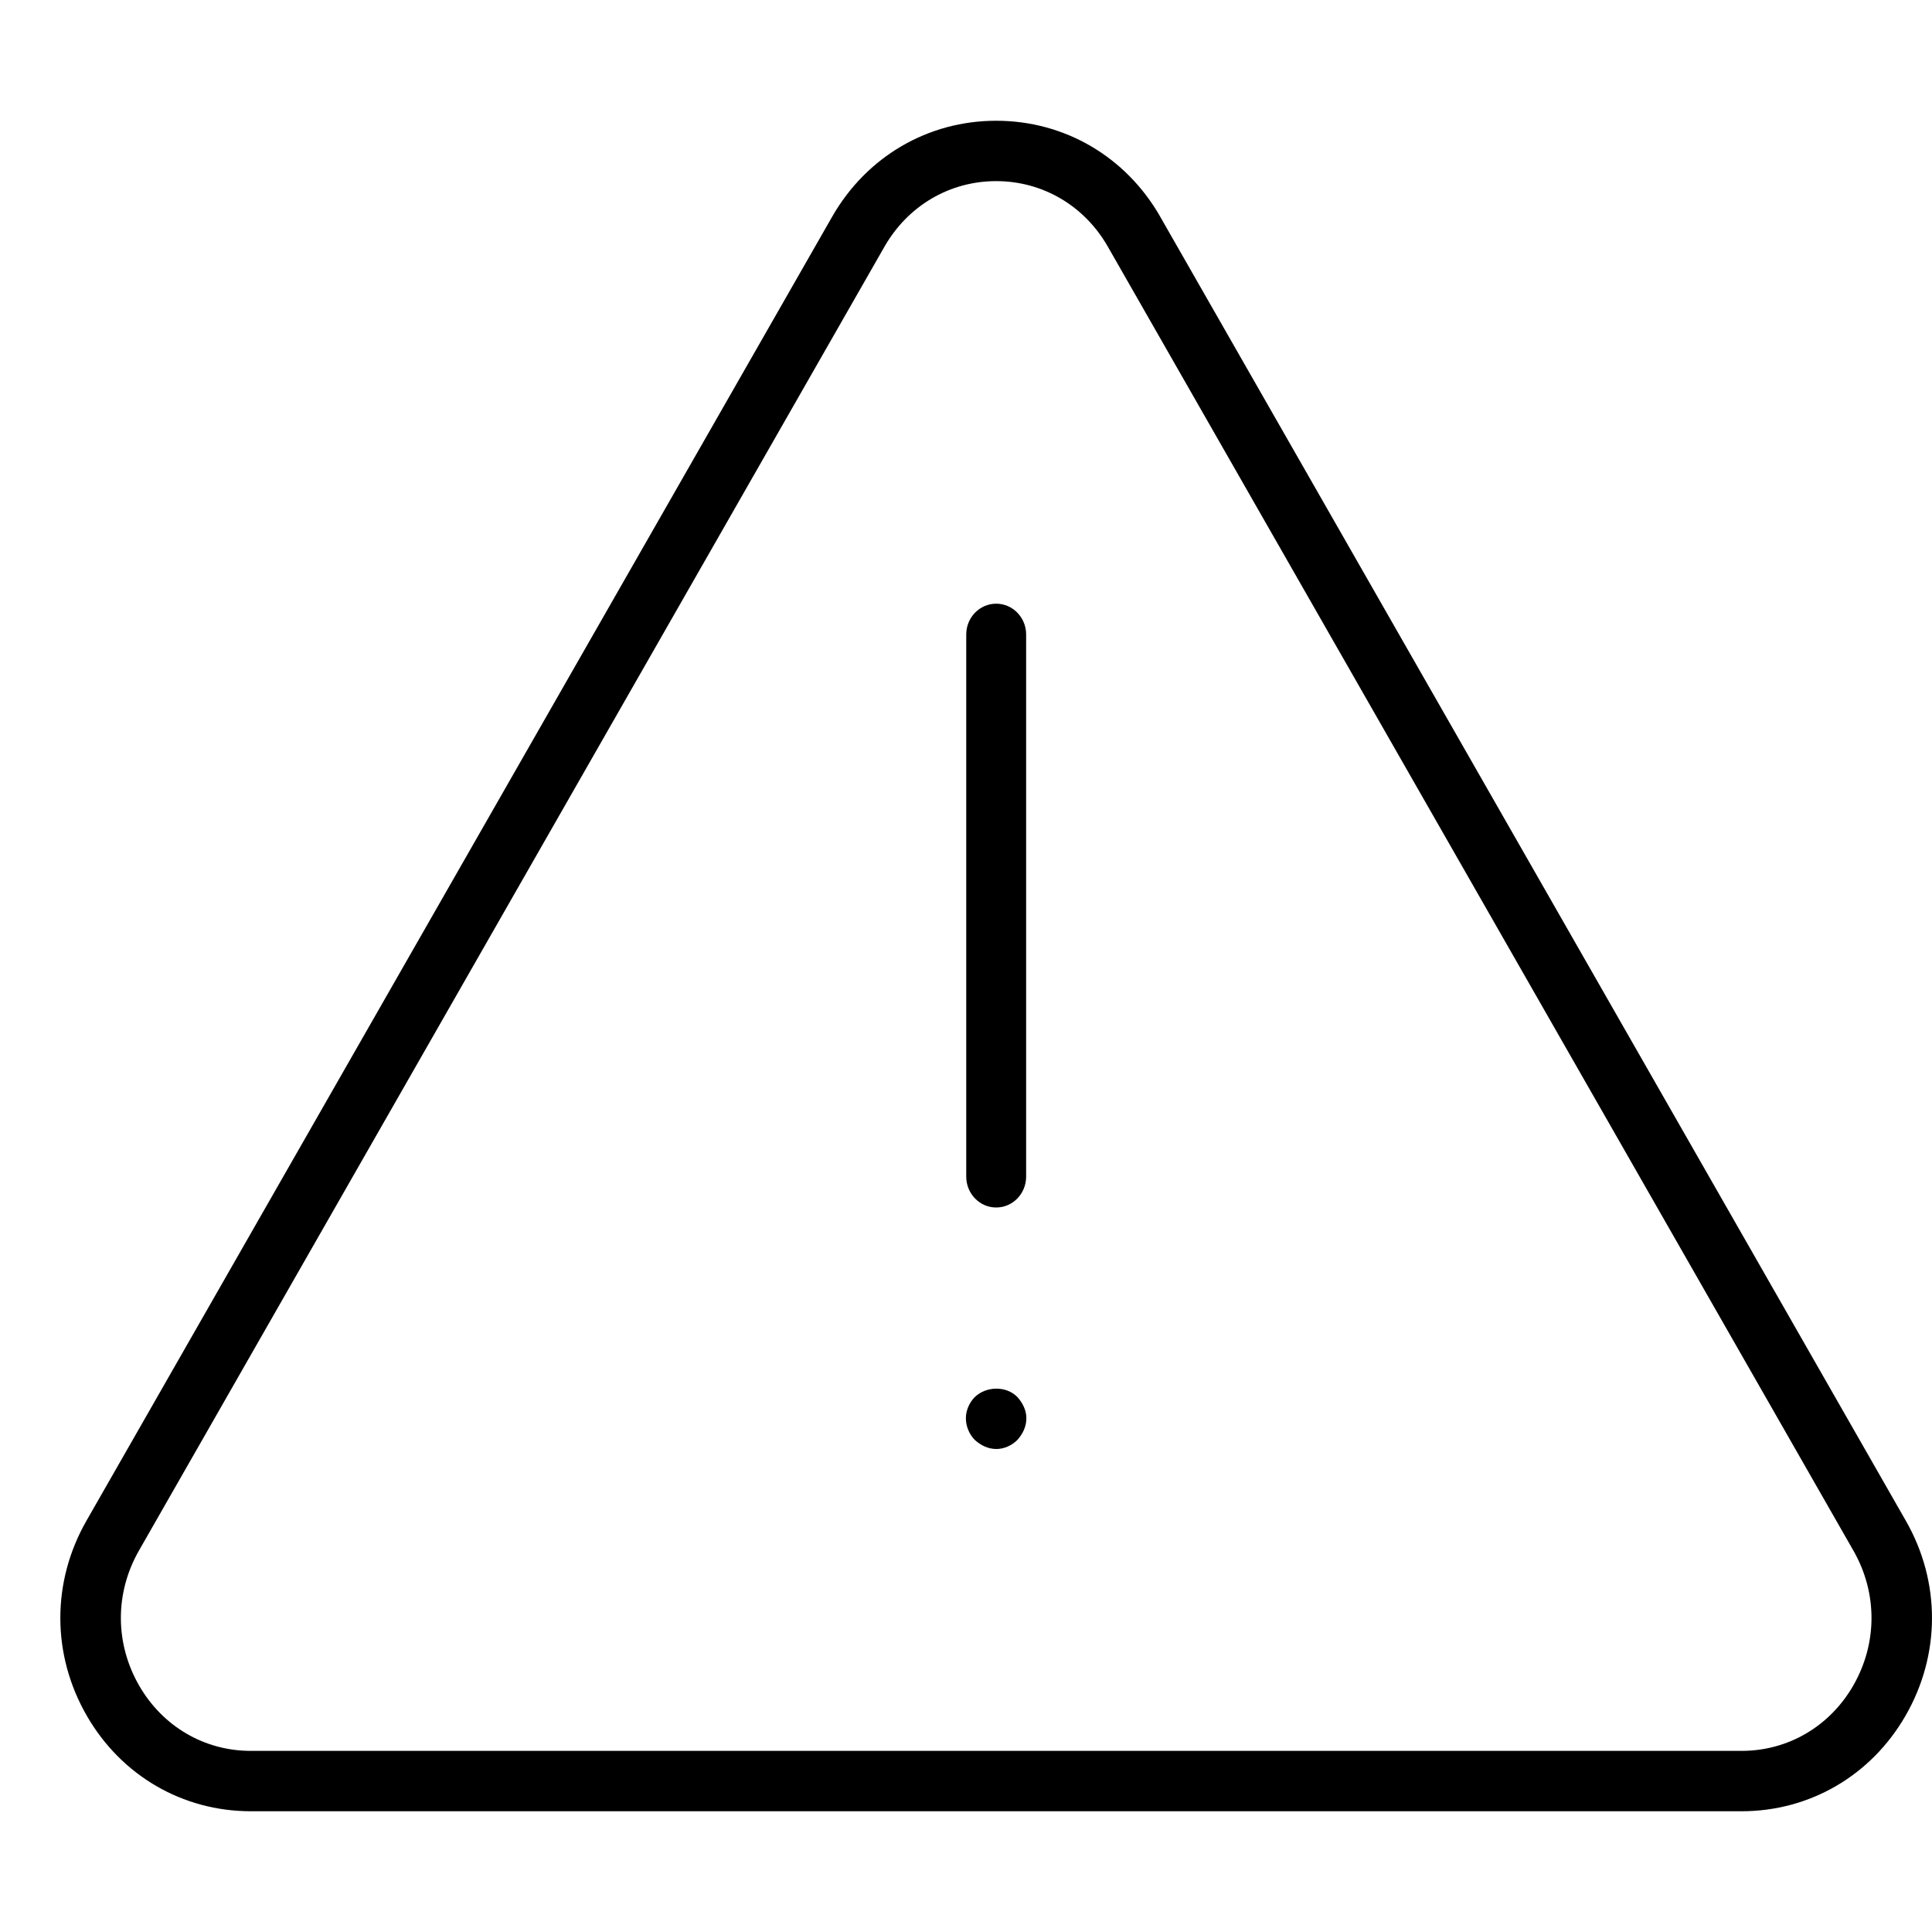
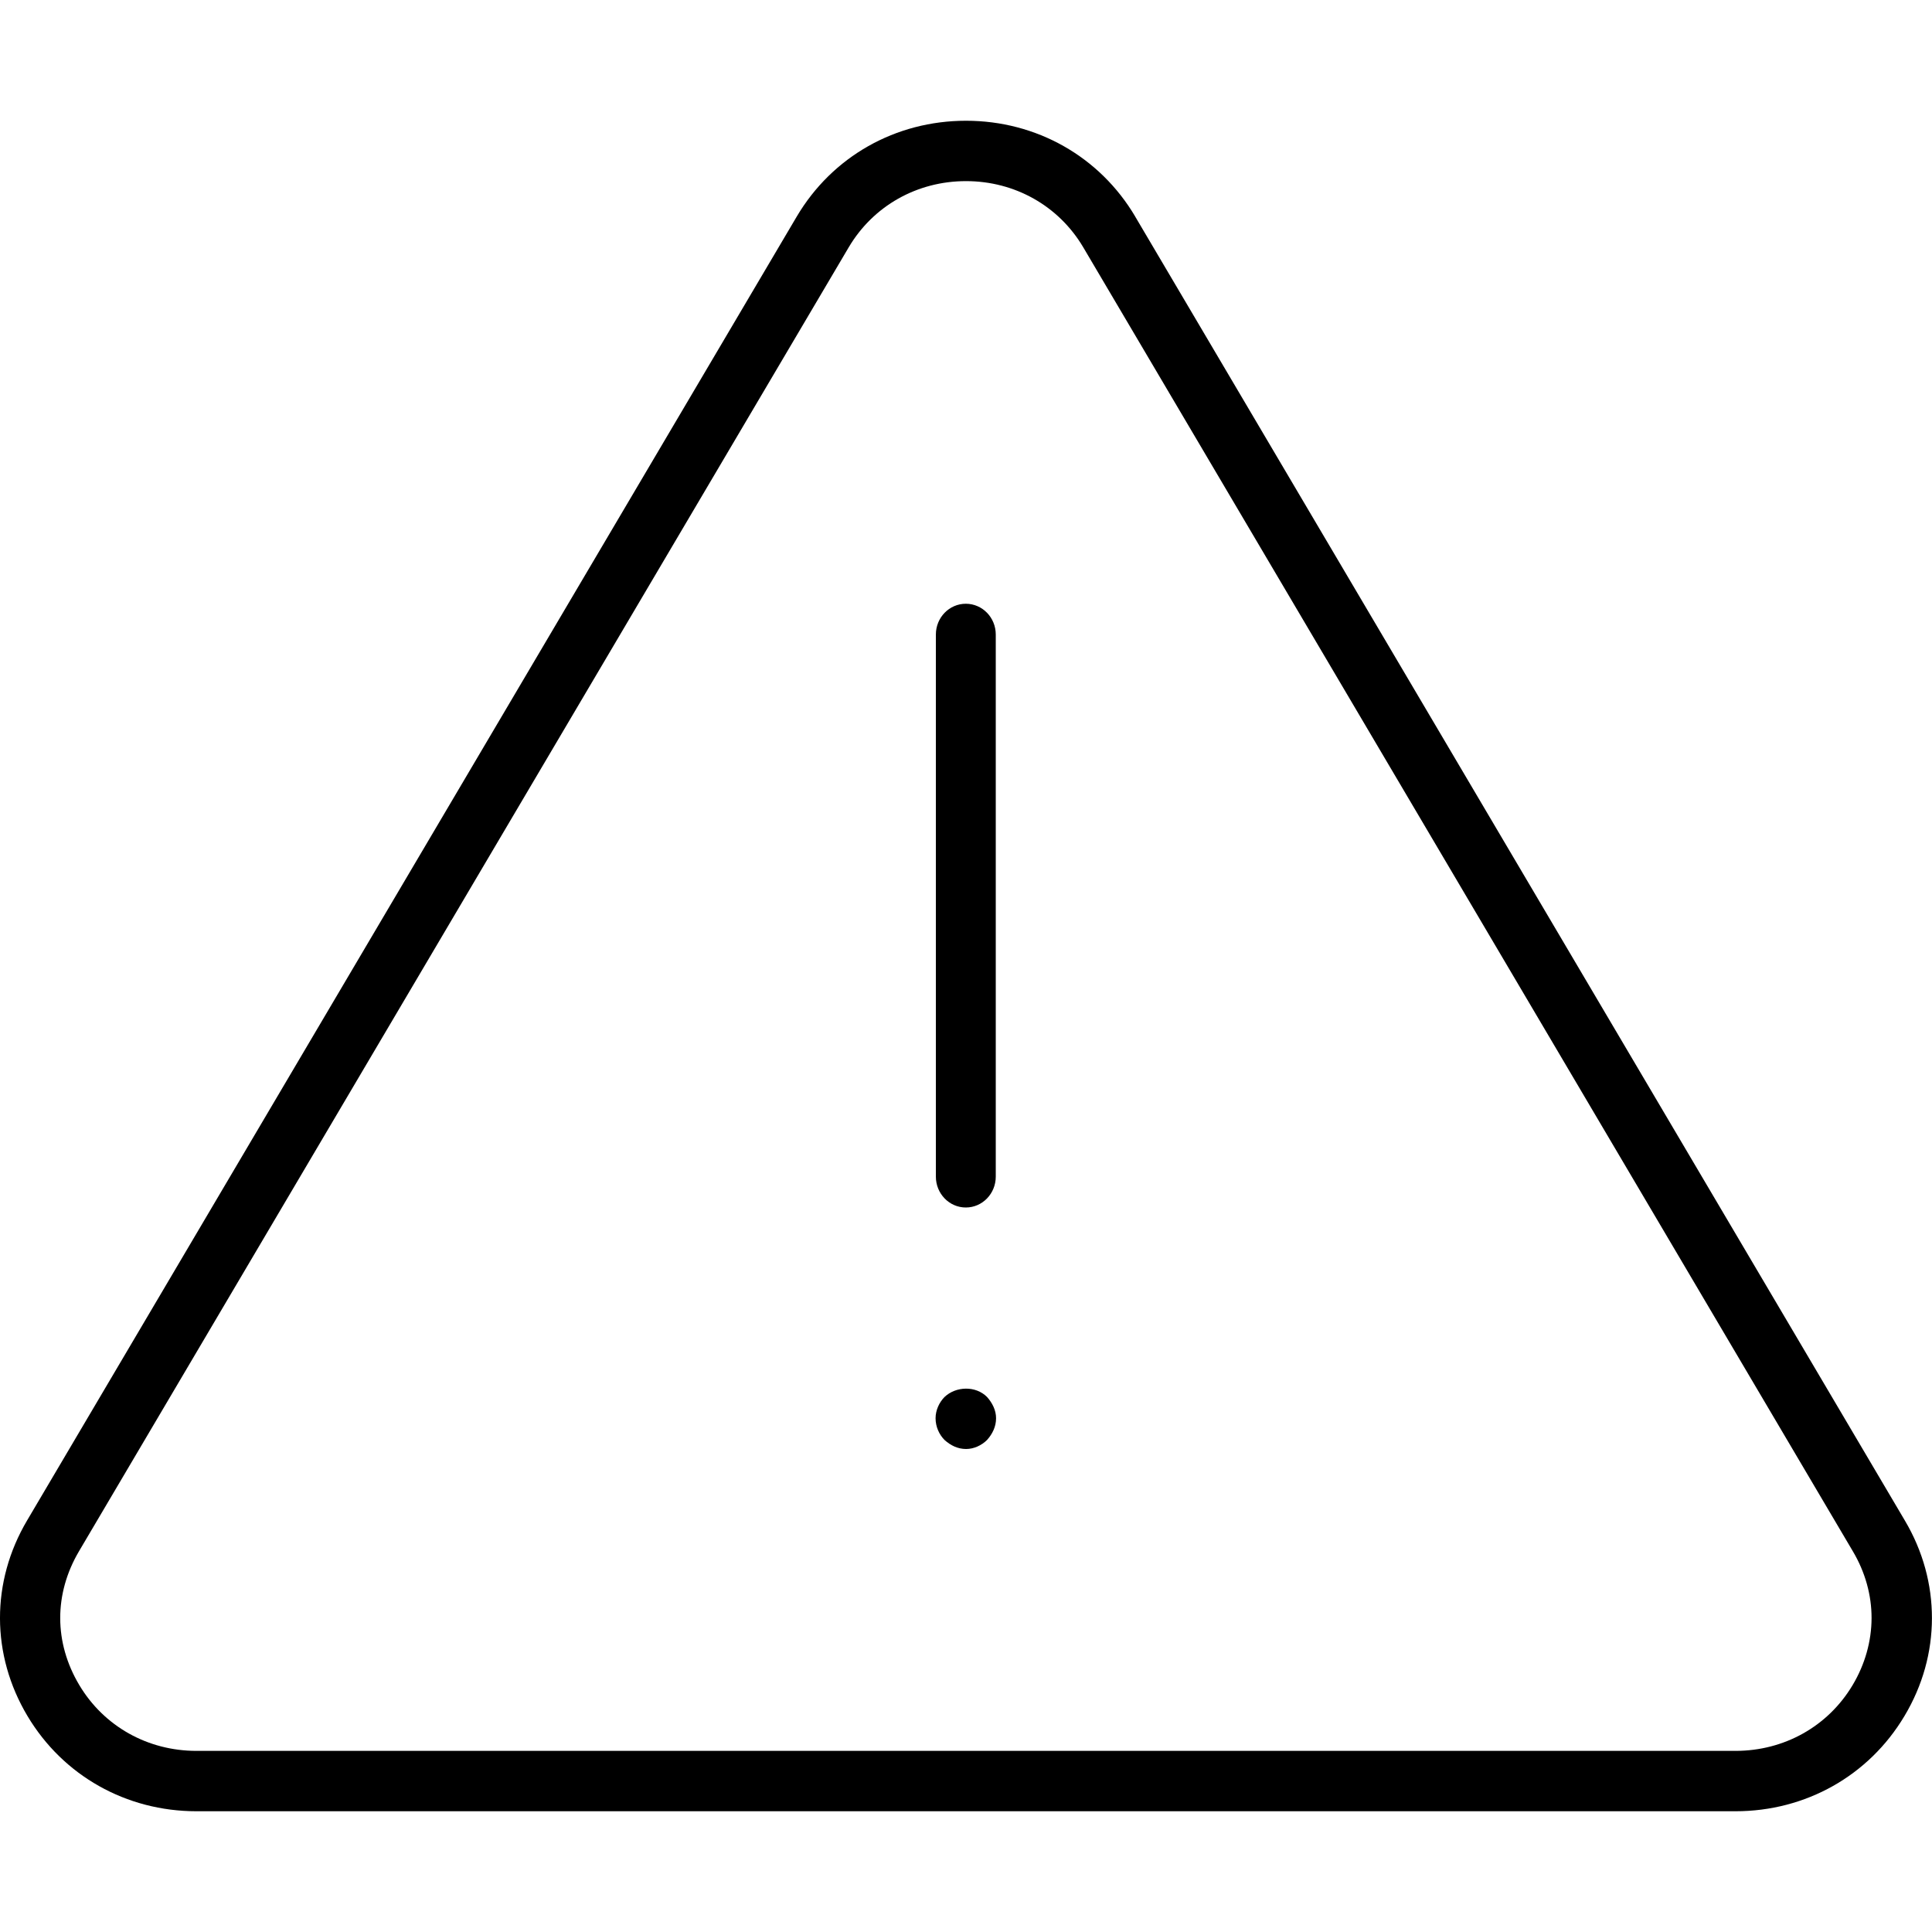
<svg xmlns="http://www.w3.org/2000/svg" width="32" height="32" viewBox="0 0 32 32">
-   <path d="M31.564 25.184c.583 1.015.581 2.226-.006 3.24-.571.987-1.585 1.576-2.711 1.576L4.152 30c-1.126 0-2.14-.589-2.711-1.576-.587-1.014-.589-2.225-.006-3.241L13.784 3.588C14.354 2.593 15.37 2 16.5 2c1.131 0 2.146.593 2.716 1.587l0 .001 12.348 21.596zm-.871 2.739c.405-.701.407-1.539.004-2.242L18.349 4.085C17.96 3.405 17.268 3 16.5 3c-.769 0-1.46.405-1.85 1.085L2.303 25.68c-.403.704-.401 1.542.004 2.243C2.698 28.598 3.387 29 4.152 29l24.695 0c.765 0 1.455-.402 1.846-1.077zM16.5 20c-.274 0-.496-.229-.496-.511l0-8.98c0-.282.222-.51.496-.51.274 0 .496.228.496.51l0 8.98c0 .282-.222.511-.496.511zm-.354 3.139c.189-.18.517-.19.705 0 .089.1.149.221.149.351 0 .139-.06.26-.149.36-.09.09-.219.15-.347.15-.14 0-.258-.06-.358-.15-.089-.09-.148-.221-.148-.36 0-.131.059-.261.148-.351z" fill="#000" fill-rule="evenodd" />
+   <path d="M31.55 25.184c.301.507.45 1.064.449 1.62-.001.557-.152 1.113-.456 1.62-.589.987-1.635 1.576-2.797 1.576L3.253 30c-1.162 0-2.208-.589-2.797-1.576-.606-1.014-.608-2.225-.007-3.241L13.196 3.588c.588-.995 1.636-1.588 2.804-1.588 1.167 0 2.215.593 2.803 1.587l0 .001 12.747 21.596zm-.865 2.727c.205-.343.313-.727.314-1.109.001-.382-.106-.765-.31-1.108l-12.747-21.598c-.406-.686-1.132-1.096-1.942-1.096-.811 0-1.537.41-1.943 1.097L1.31 25.691c-.418.707-.417 1.516.004 2.22.407.682 1.132 1.089 1.939 1.089l25.493 0c.807 0 1.532-.407 1.939-1.089zm-15.041-4.772c.189-.18.517-.19.705 0 .089.1.149.221.149.351 0 .14-.06.26-.149.36-.09.09-.219.15-.347.15-.14 0-.258-.06-.358-.15-.089-.09-.148-.22-.148-.36 0-.13.059-.261.148-.351zm.353-3.139c-.274 0-.496-.229-.496-.511l0-8.979c0-.282.222-.51.496-.51.274 0 .496.228.496.51l0 8.979c0 .282-.222.511-.496.511z" fill="#000" fill-rule="evenodd" />
</svg>
